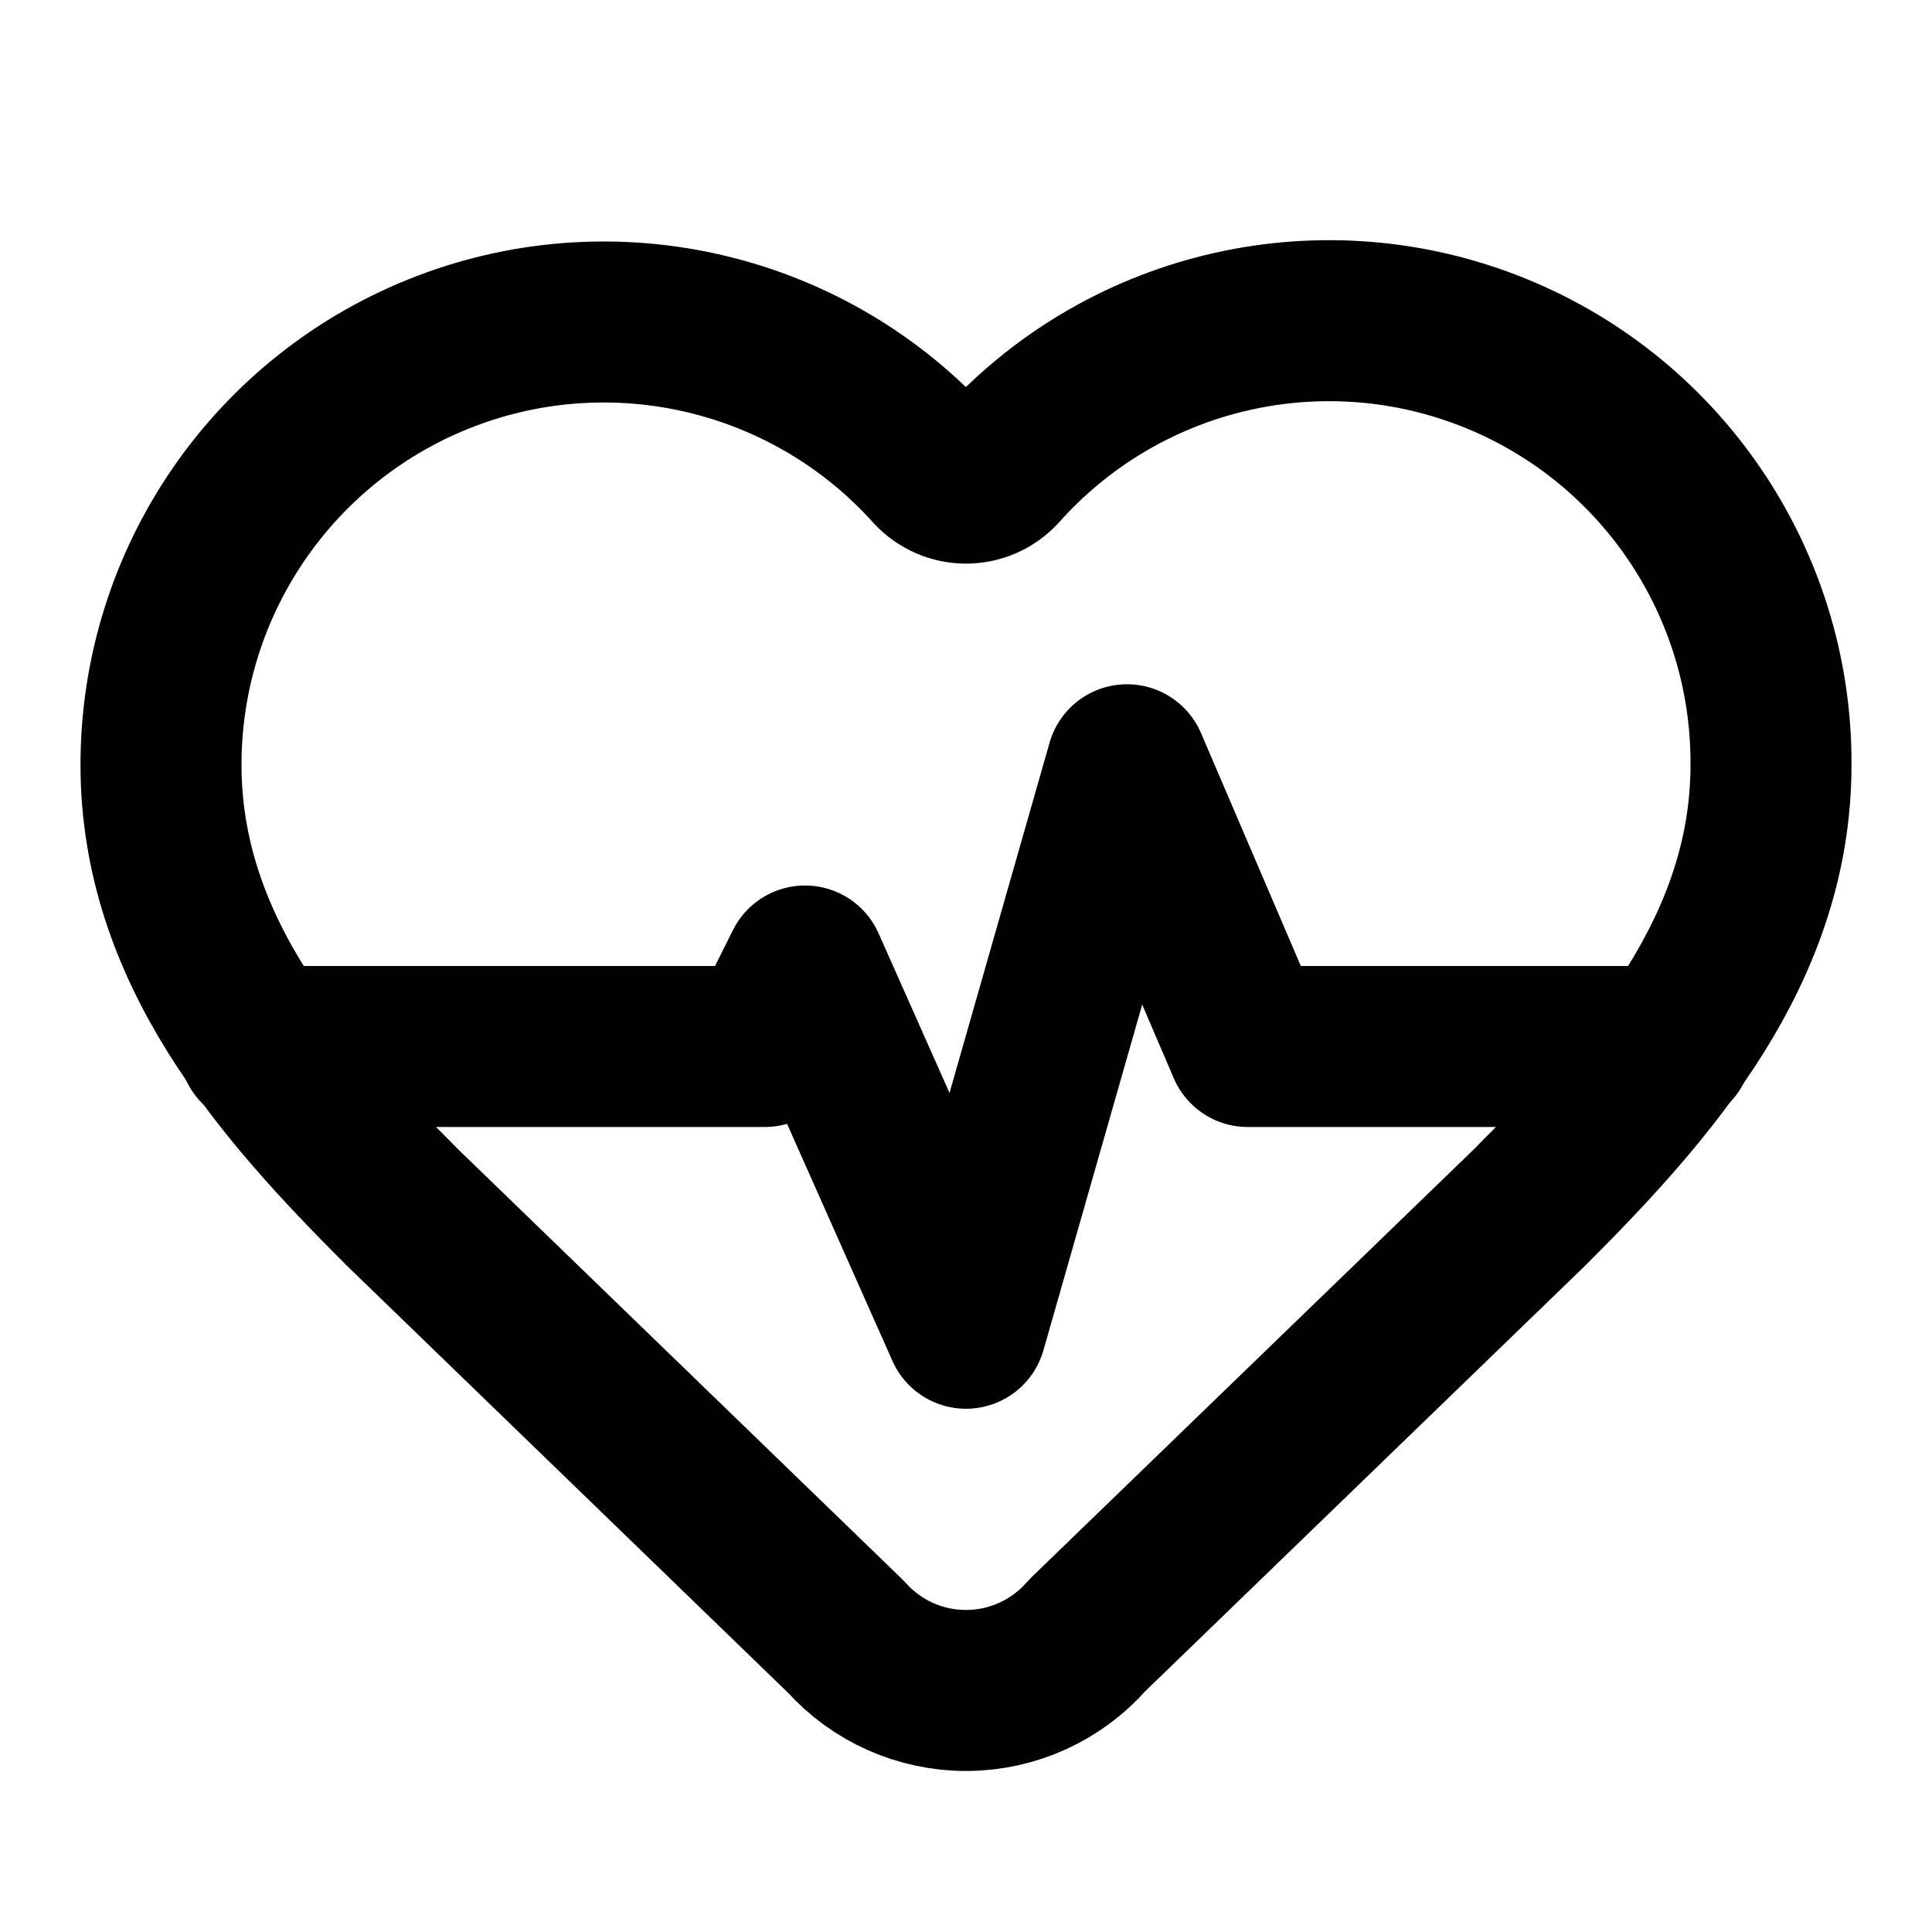
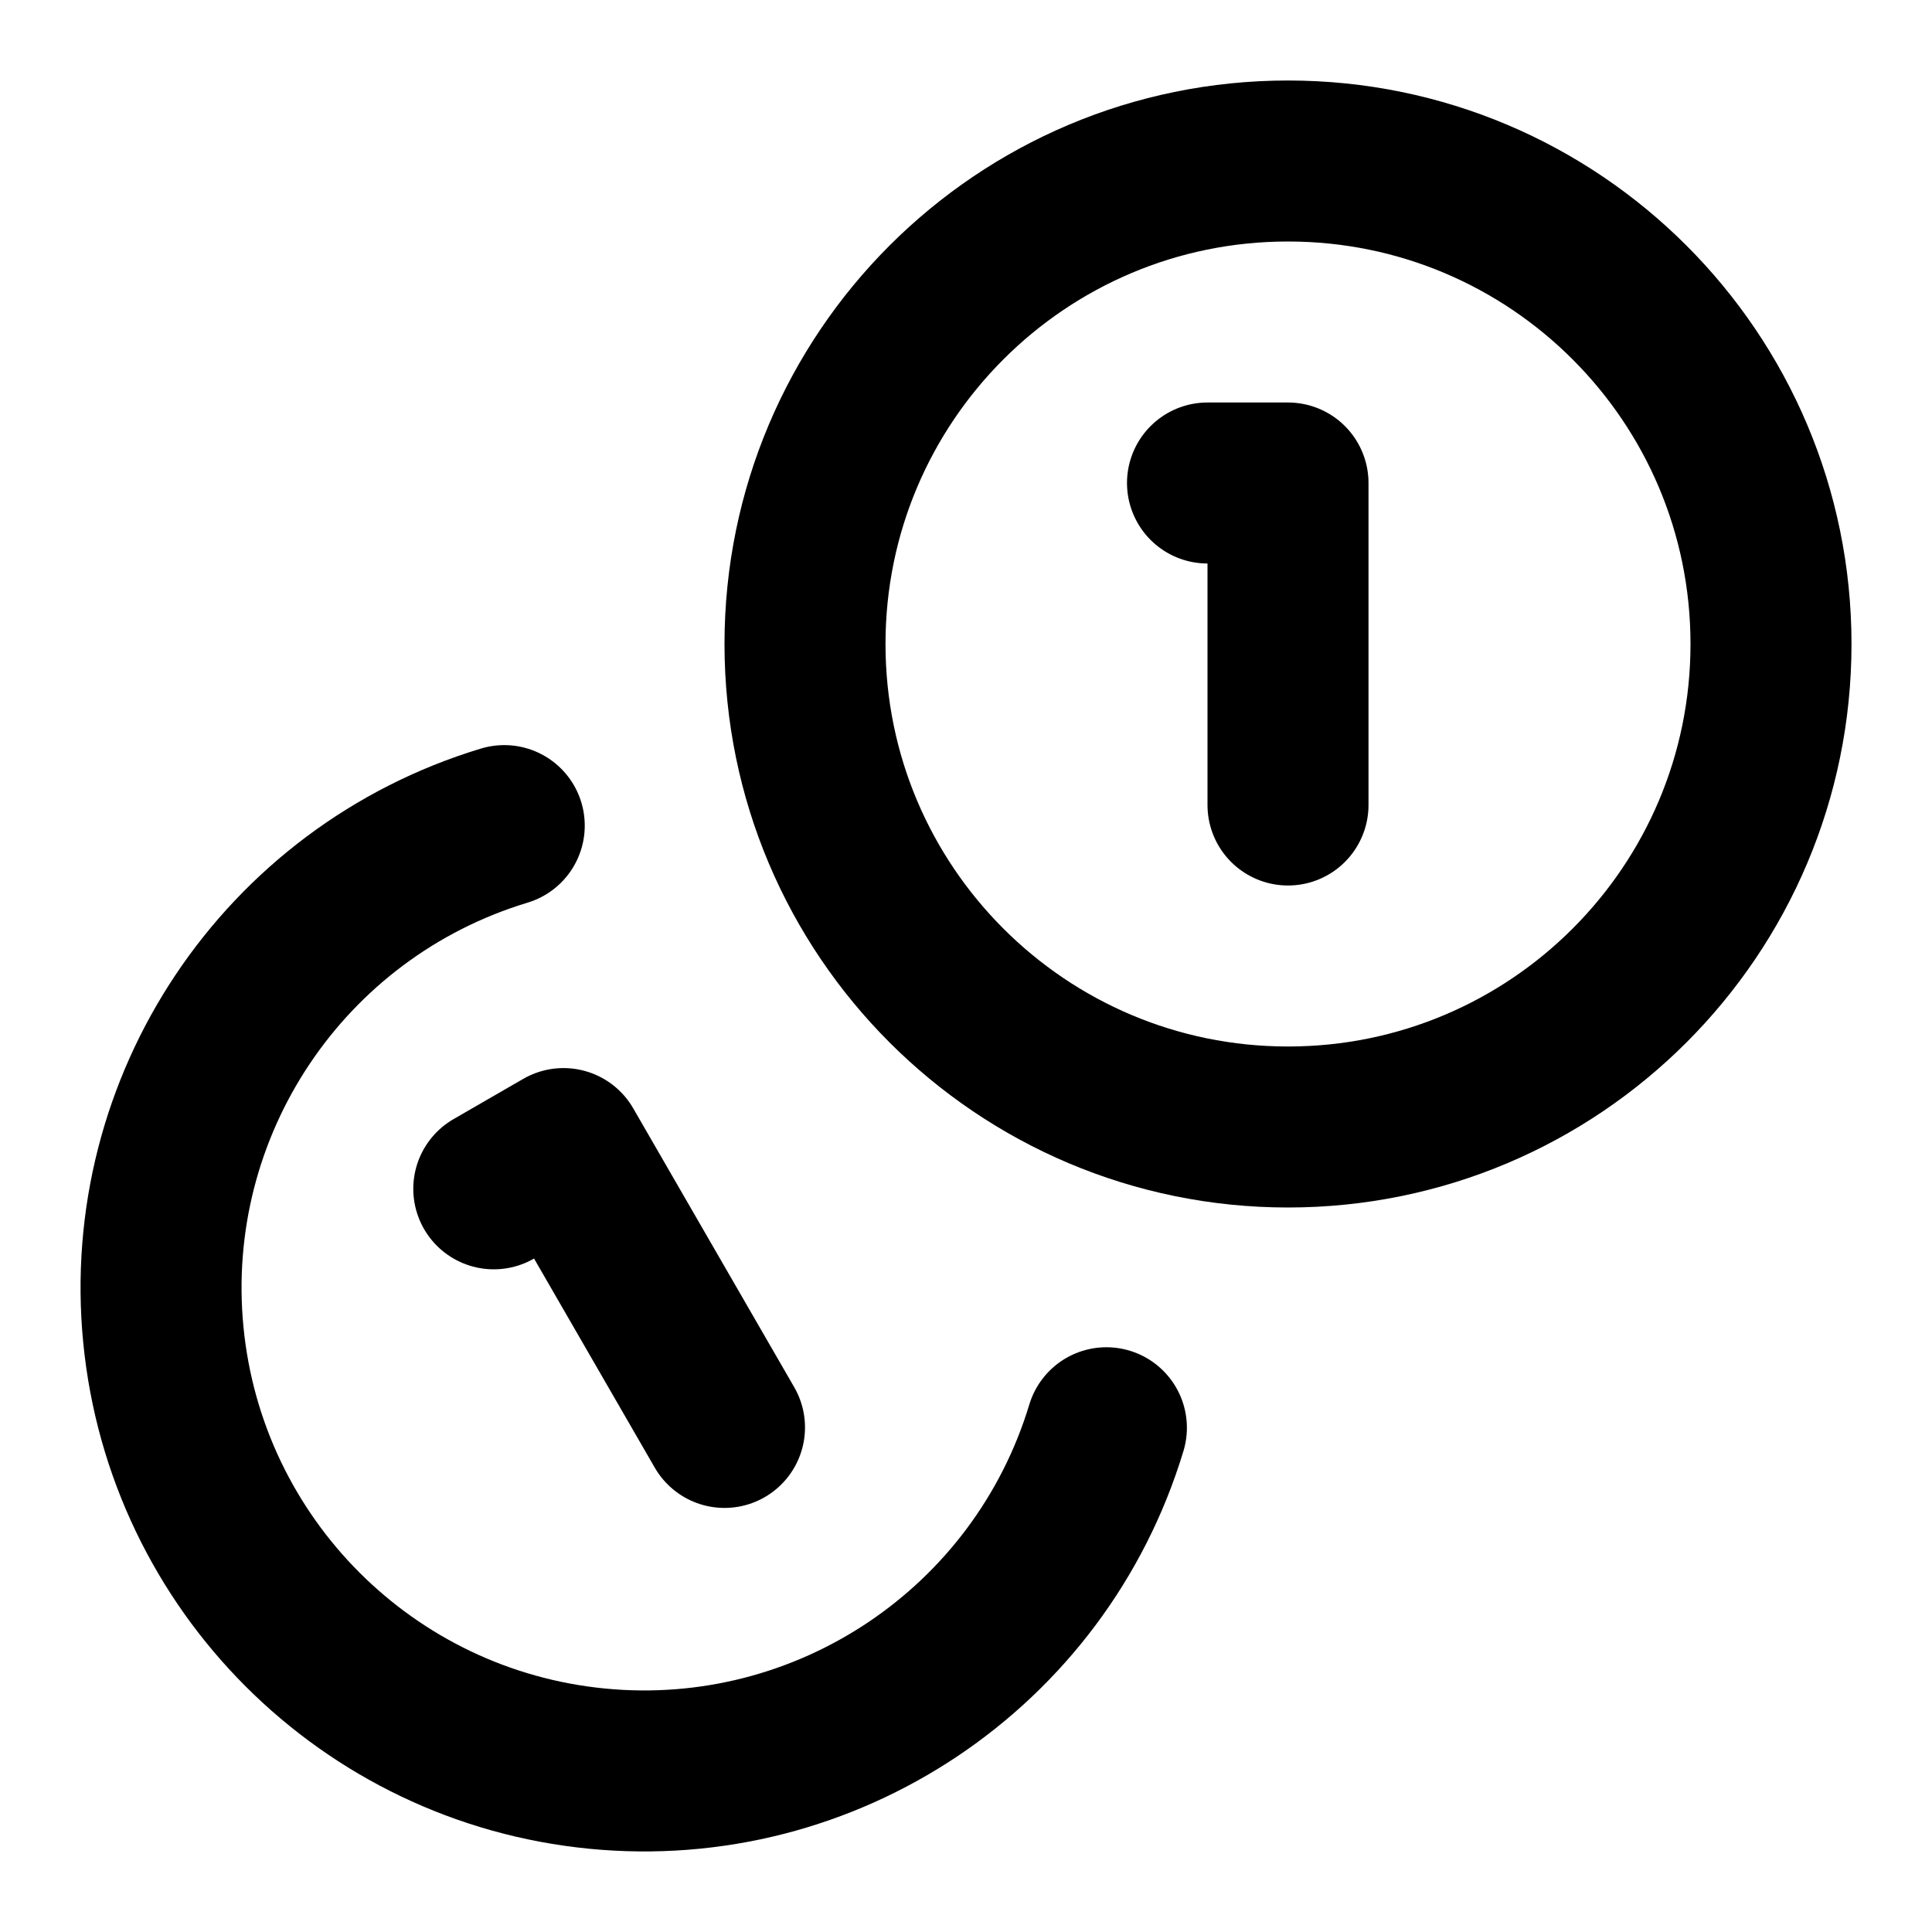
- <svg xmlns="http://www.w3.org/2000/svg" width="24" height="24" viewBox="0 0 24 24" fill="none" stroke="currentColor" stroke-width="2" stroke-linecap="round" stroke-linejoin="round" class="lucide lucide-heart-pulse-icon lucide-heart-pulse">
-   <path d="M2 9.5a5.5 5.5 0 0 1 9.591-3.676.56.56 0 0 0 .818 0A5.49 5.49 0 0 1 22 9.5c0 2.29-1.5 4-3 5.5l-5.492 5.313a2 2 0 0 1-3 .019L5 15c-1.5-1.5-3-3.2-3-5.5" />
-   <path d="M3.22 13H9.5l.5-1 2 4.5 2-7 1.5 3.5h5.27" />
+ <svg xmlns="http://www.w3.org/2000/svg" width="24" height="24" viewBox="0 0 24 24" fill="none" stroke="currentColor" stroke-width="2" stroke-linecap="round" stroke-linejoin="round">
+   <path d="M13.744 17.736a 6 6 0 1 1-7.48-7.48" />
+   <path d="M15 6h1v4" />
+   <path d="m6.134 14.768.866-.5 2 3.464" />
+   <circle cx="16" cy="8" r="6" />
</svg>
